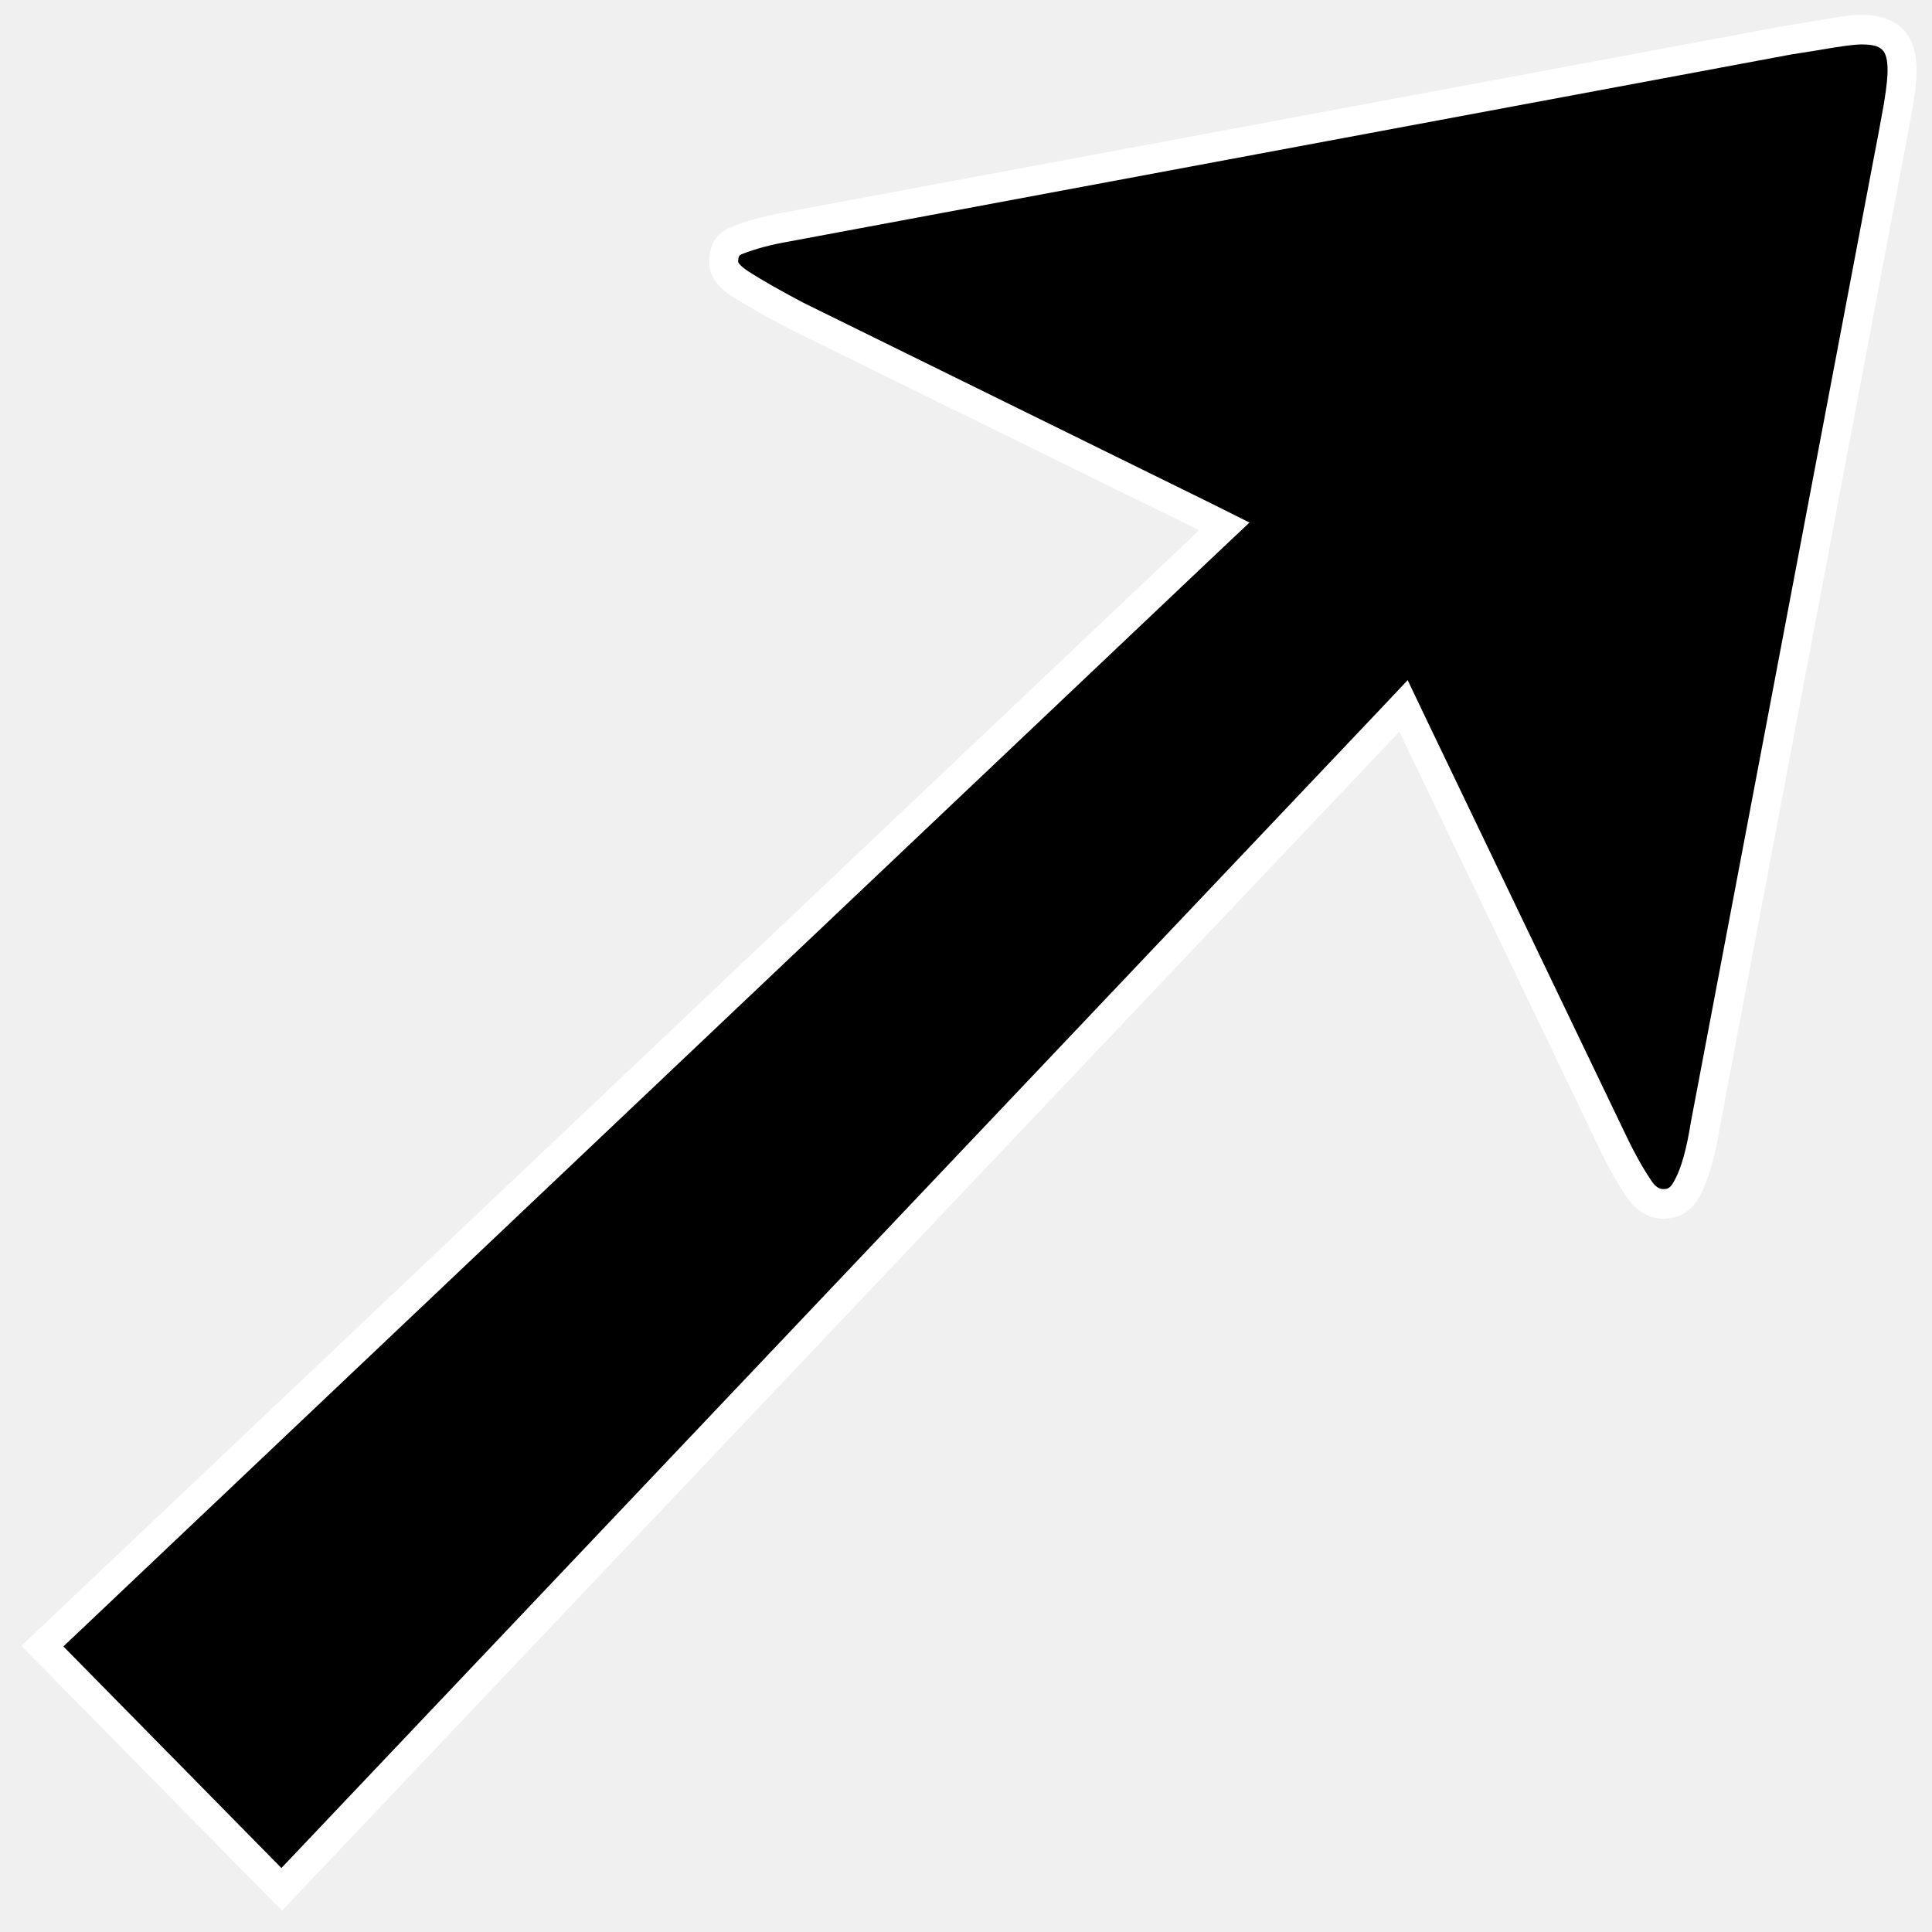
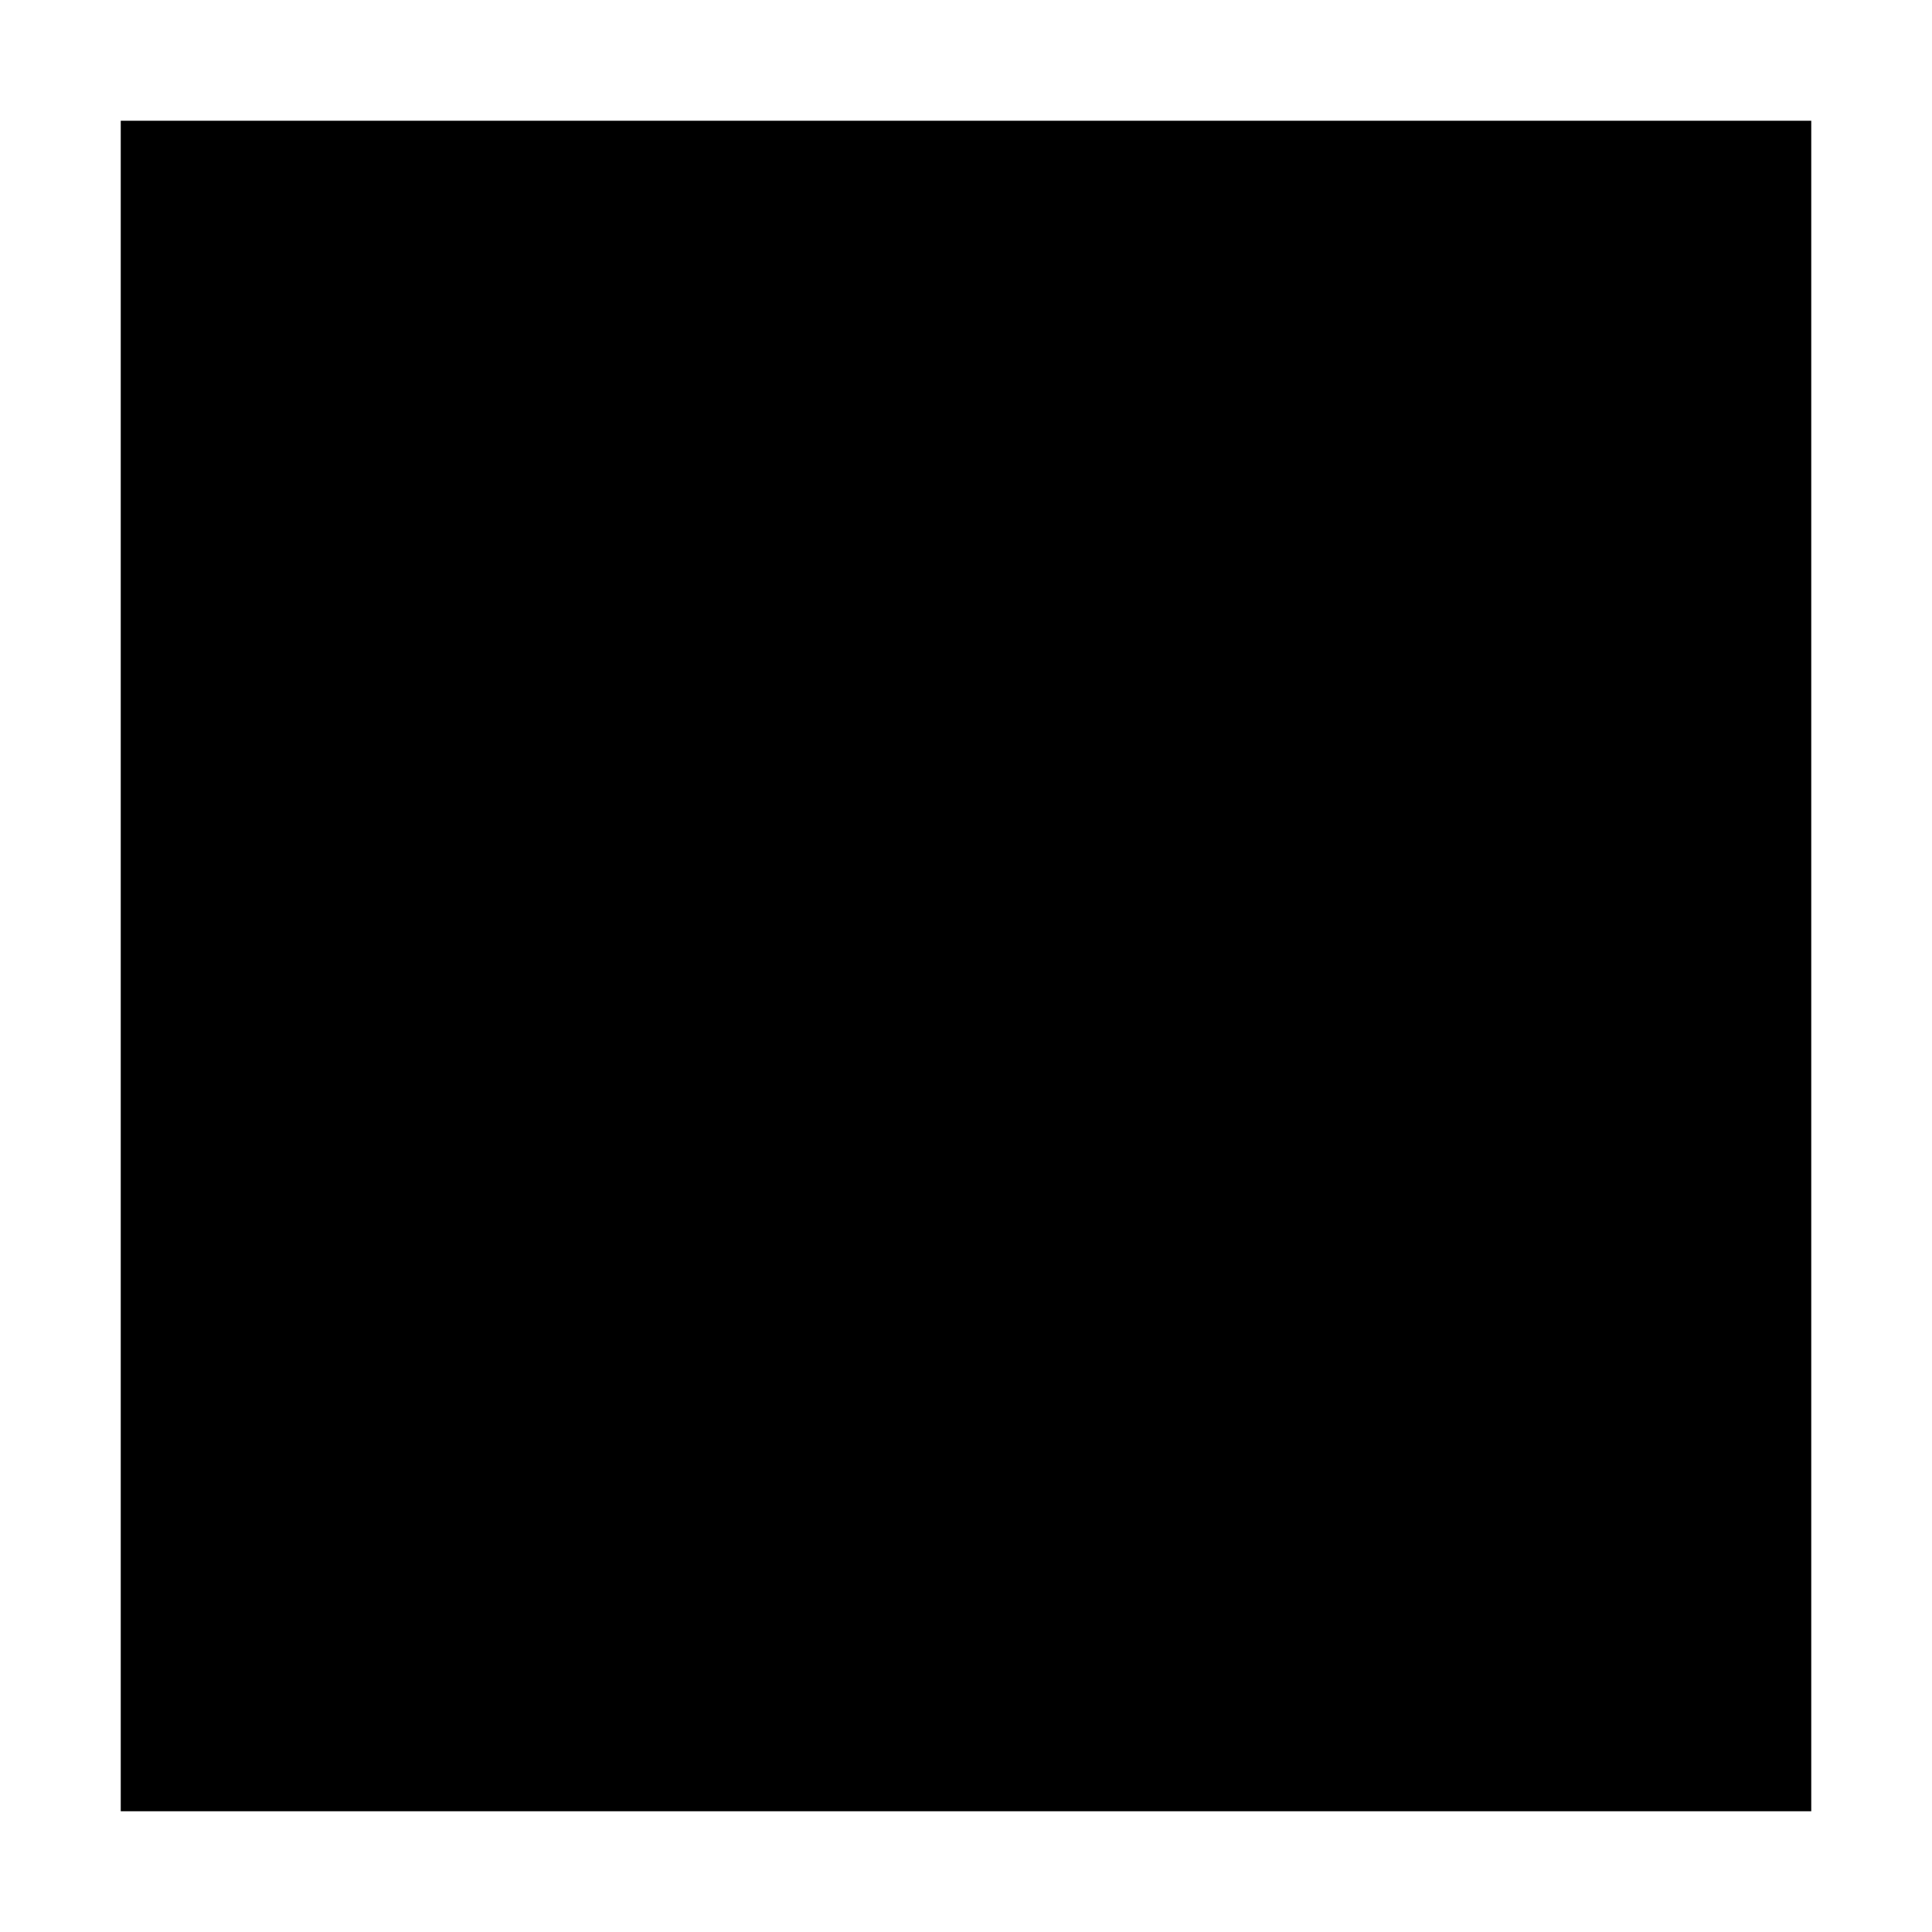
- <svg xmlns="http://www.w3.org/2000/svg" id="Layer_1" data-name="Layer 1" viewBox="0 0 32.61 32.61">
+ <svg xmlns="http://www.w3.org/2000/svg" id="Layer_1" data-name="Layer 1" viewBox="0 0 32 32">
  <defs>
    <style>
      .cls-1 {
        fill: #fff;
      }
    </style>
  </defs>
-   <path d="M.71,27.79L20.66,8.88l-7.22-3.55c-.36-.19-.68-.37-.94-.54-.29-.18-.29-.32-.29-.37,0-.2.07-.3.23-.36.25-.09.52-.17.82-.22L30.2.67c.25-.04.5-.08.72-.12.21-.04.37-.06.48-.06.5,0,.7.2.7.7,0,.13-.02.33-.07.59-.05.27-.1.56-.16.86l-3.09,16.33c-.08.48-.18.84-.3,1.08-.1.18-.22.27-.4.27-.11,0-.27-.03-.43-.27-.17-.25-.32-.54-.47-.86l-3.49-7.27L4.76,31.89.71,27.79Z" />
-   <path class="cls-1" d="M31.41.75c.36,0,.45.09.45.45,0,.08-.01.23-.06.54-.05.27-.1.56-.16.86l-3.1,16.34c-.07.44-.16.78-.28.99-.07.14-.13.14-.18.14-.04,0-.12,0-.22-.16-.16-.24-.31-.52-.46-.84l-3.33-6.94-.31-.65-.5.53L4.75,31.53l-3.68-3.74L20.57,9.31l.52-.49-.64-.32-6.89-3.39c-.36-.19-.68-.37-.93-.53-.12-.08-.17-.14-.17-.16,0-.1.02-.11.06-.13.23-.09.49-.16.78-.21L30.23.92c.26-.04.51-.08.74-.12.26-.04.38-.05.44-.05M31.41.25c-.12,0-.29.02-.52.06-.23.04-.47.08-.73.12L13.21,3.59c-.32.06-.61.14-.86.24-.26.1-.38.3-.38.6,0,.22.13.41.4.58.27.17.59.35.97.55l6.9,3.39L.36,27.78l4.4,4.47L23.62,12.35l3.33,6.94c.16.34.32.64.49.89.17.26.38.39.64.39.28,0,.48-.14.62-.4.14-.27.25-.65.33-1.15l3.09-16.33c.06-.3.11-.59.16-.86.05-.28.07-.49.07-.63,0-.64-.32-.95-.95-.95h0Z" />
+   <rect class="cls-1" width="32" height="32" />
+   <rect x="2" y="2" width="28" height="28" />
</svg>
